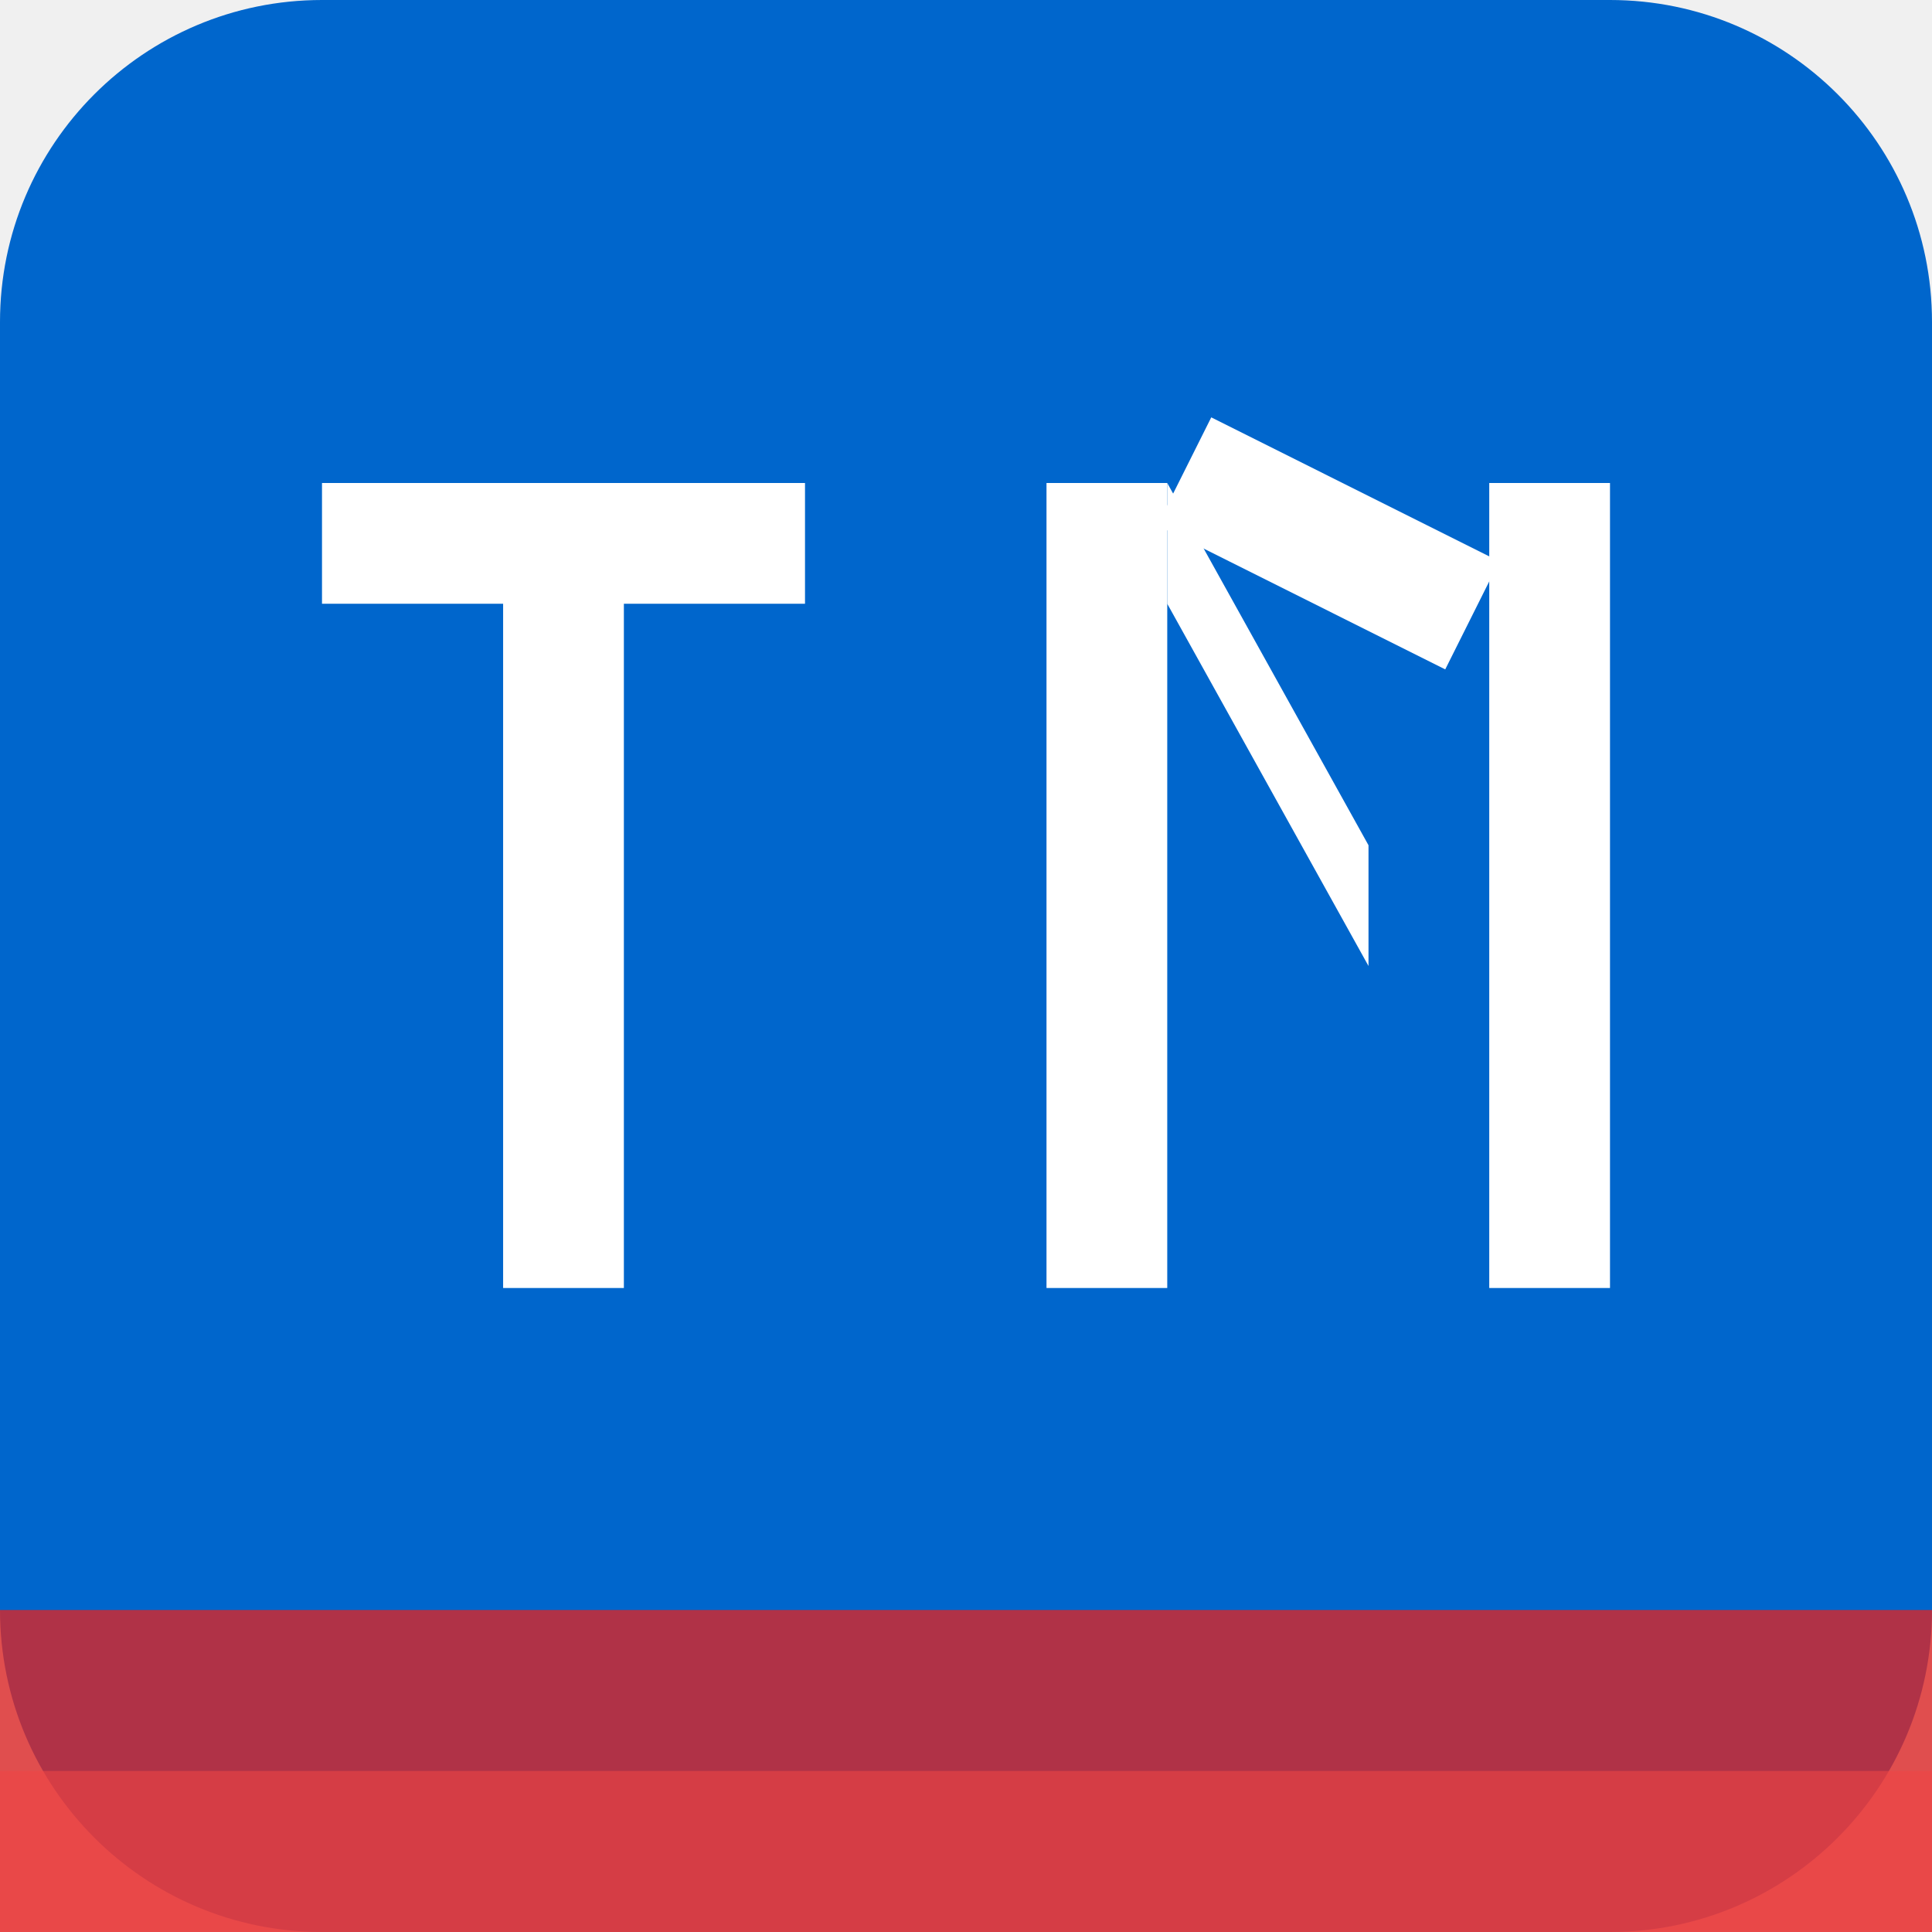
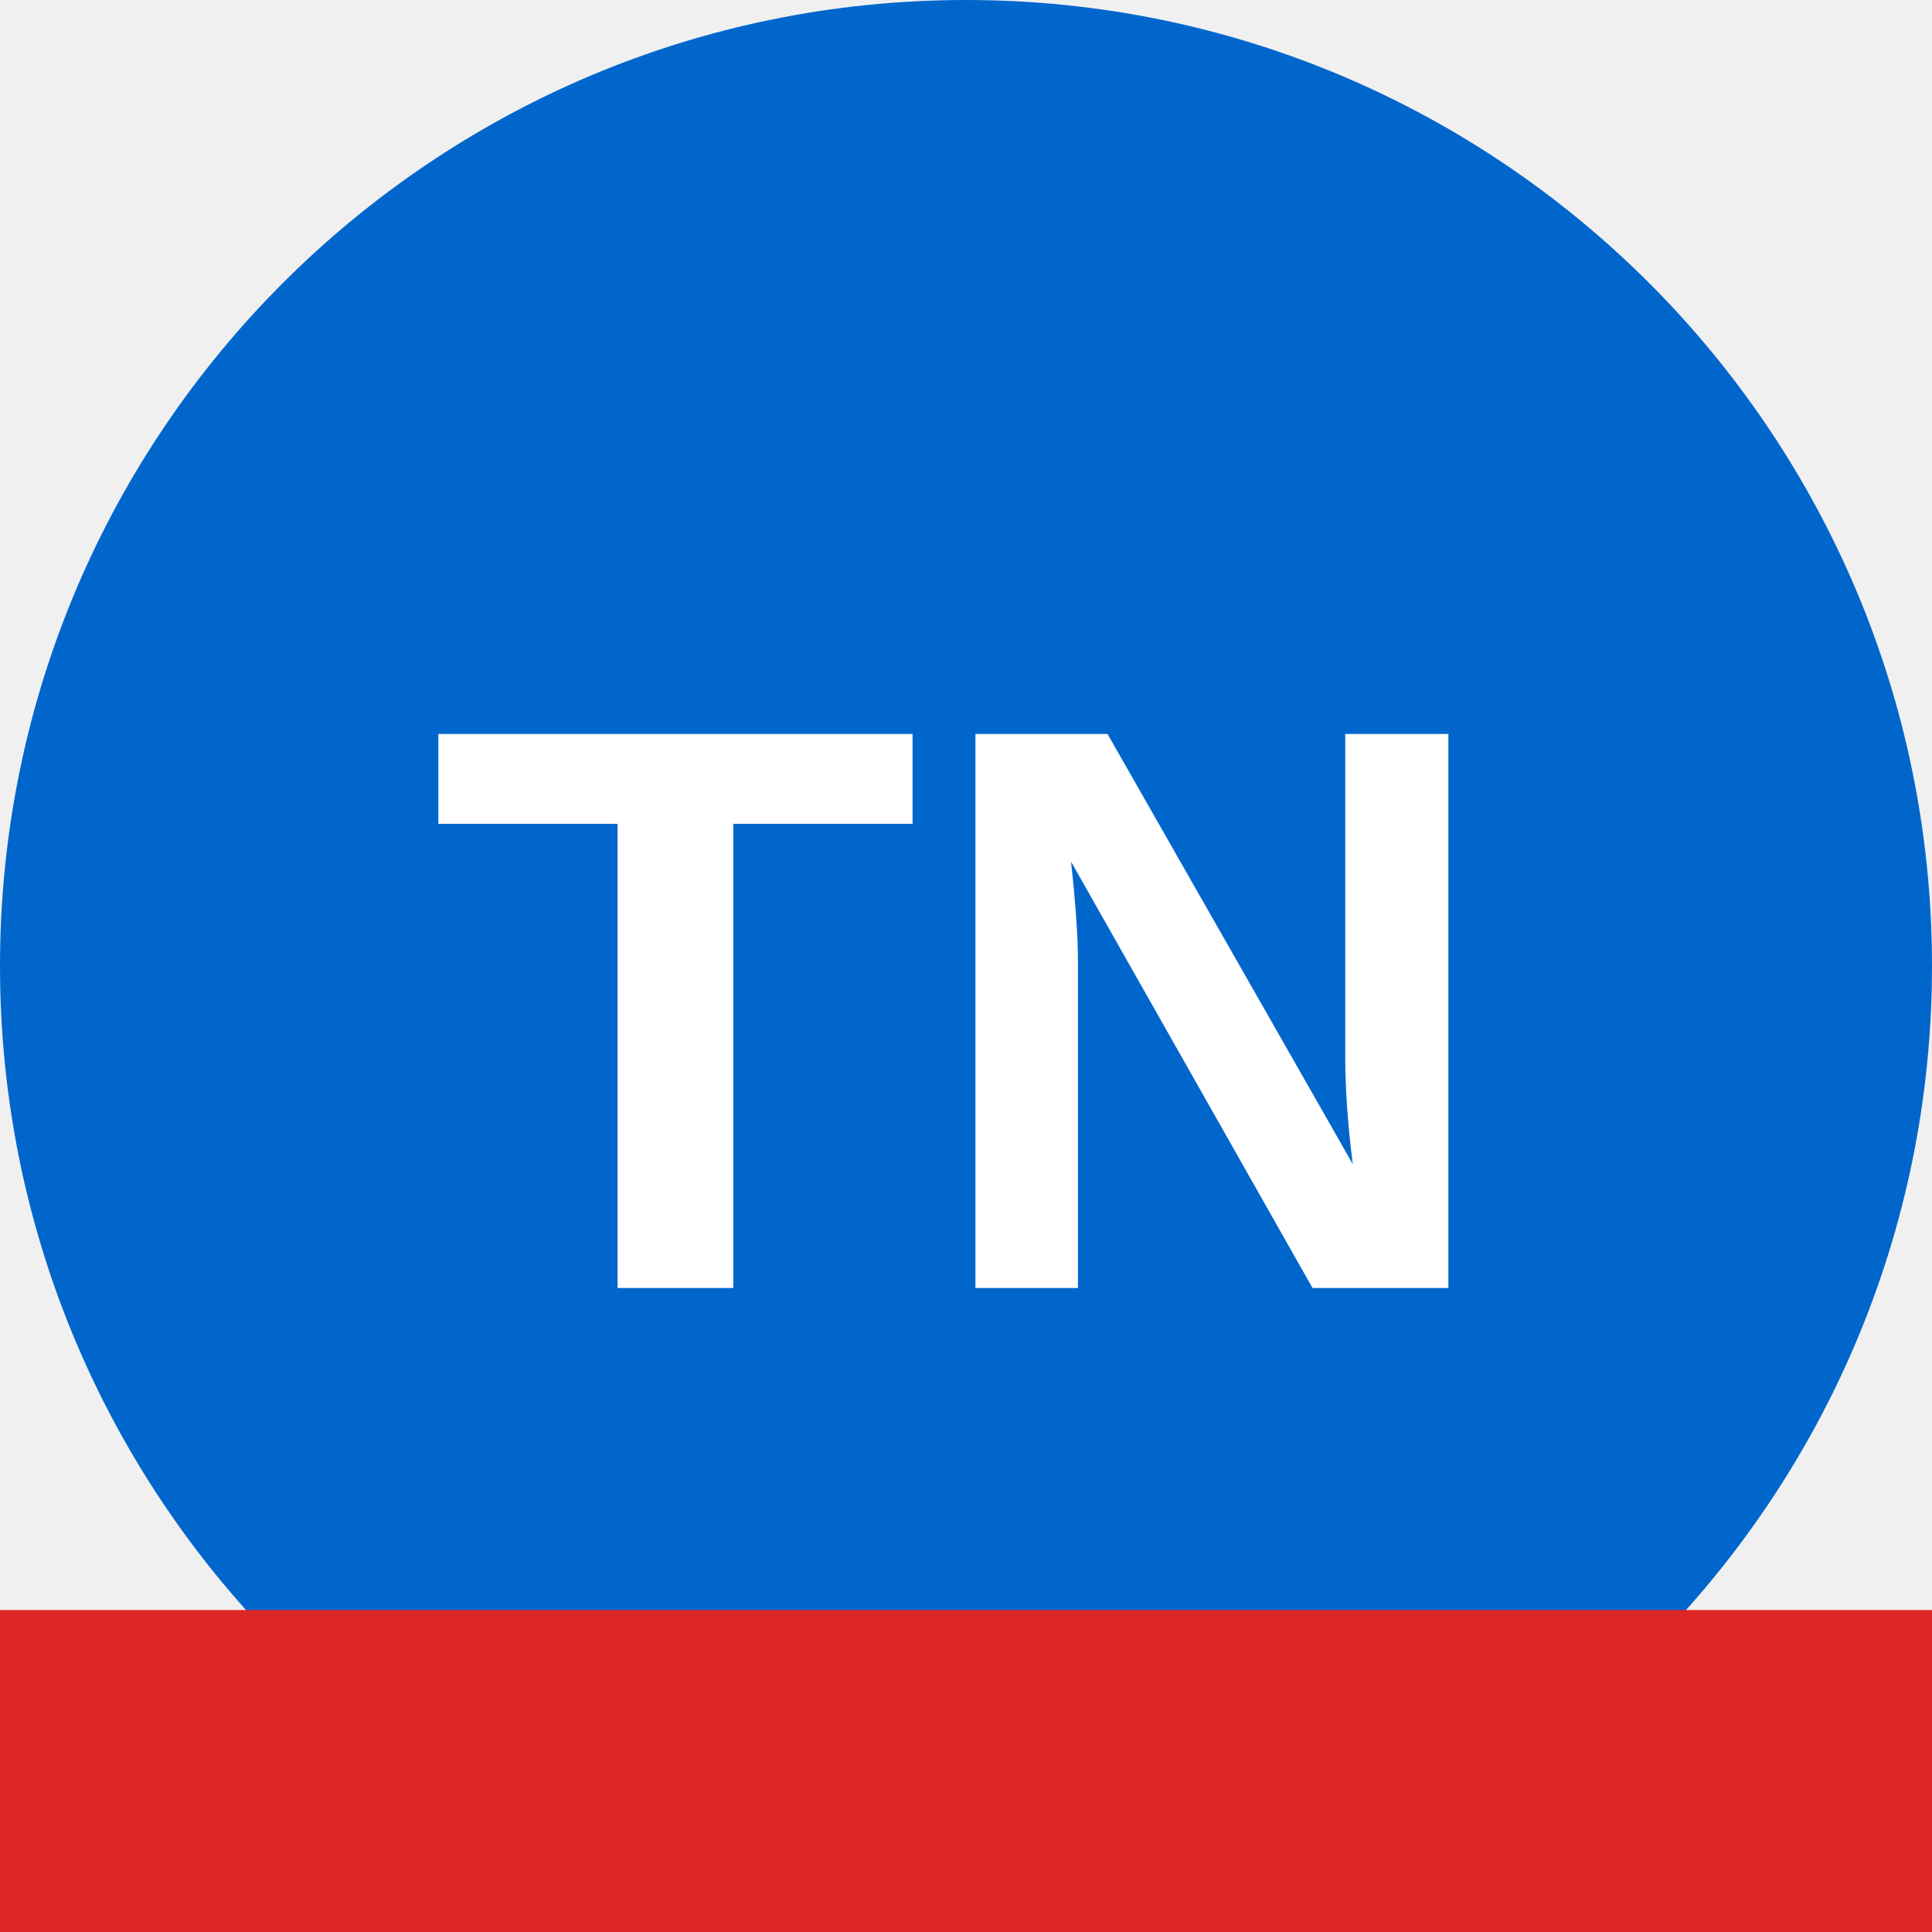
- <svg xmlns="http://www.w3.org/2000/svg" width="48" height="48" viewBox="0 0 48 48" fill="none">
-   <rect width="48" height="48" rx="8" fill="#0066CC" />
-   <g fill="white">
-     <rect x="8" y="12" width="12" height="3" />
-     <rect x="12.5" y="12" width="3" height="20" />
-     <rect x="26" y="12" width="3" height="20" />
-     <rect x="37" y="12" width="3" height="20" />
-     <polygon points="29,12 29,15 34,24 34,21" />
-     <rect x="29" y="12" width="8" height="3" transform="rotate(26.57 33 13.5)" />
-   </g>
-   <rect x="0" y="40" width="48" height="8" rx="0" fill="#DC2626" opacity="0.8" />
-   <rect x="0" y="44" width="48" height="4" rx="0" fill="#EF4444" opacity="0.6" />
+ <svg xmlns="http://www.w3.org/2000/svg" viewBox="0 0 48 48" width="48" height="48">
+   <circle cx="24" cy="24" r="24" fill="#0066CC" />
+   <text x="24" y="32" font-family="Arial, sans-serif" font-size="20" font-weight="bold" text-anchor="middle" fill="white">TN</text>
+   <rect x="0" y="40" width="48" height="8" fill="#DC2626" rx="0 0 24 24" />
</svg>
